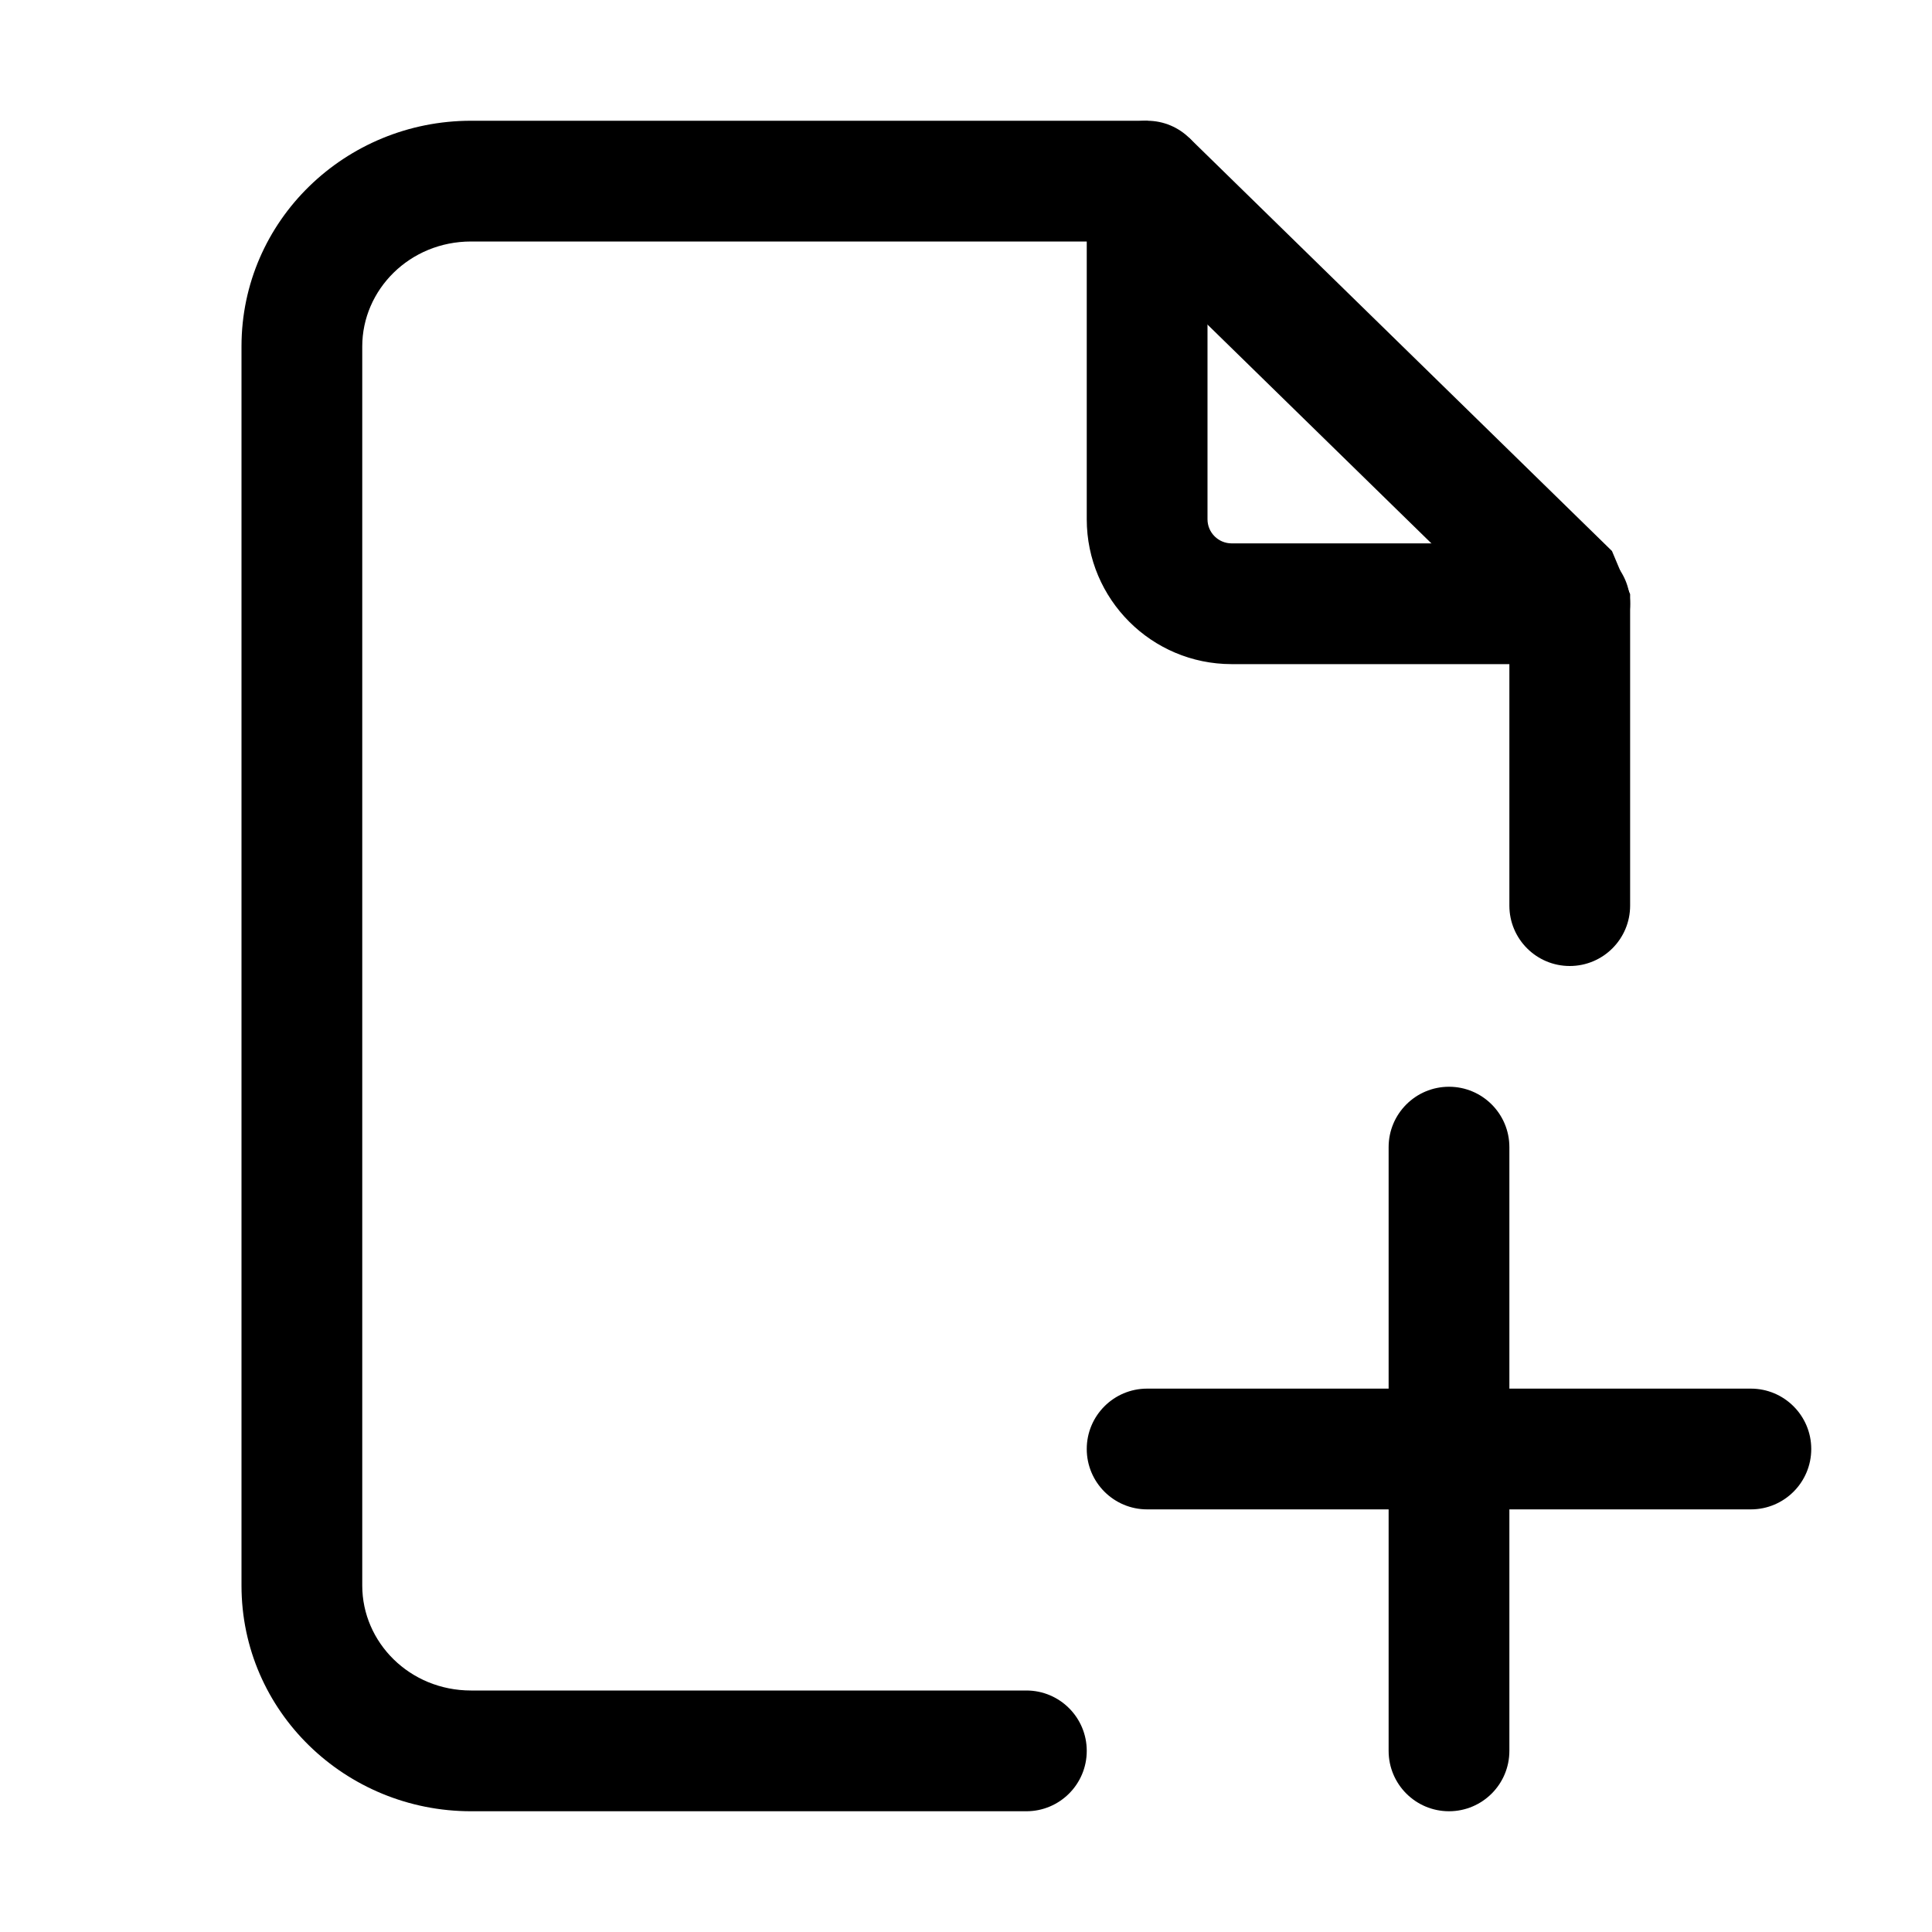
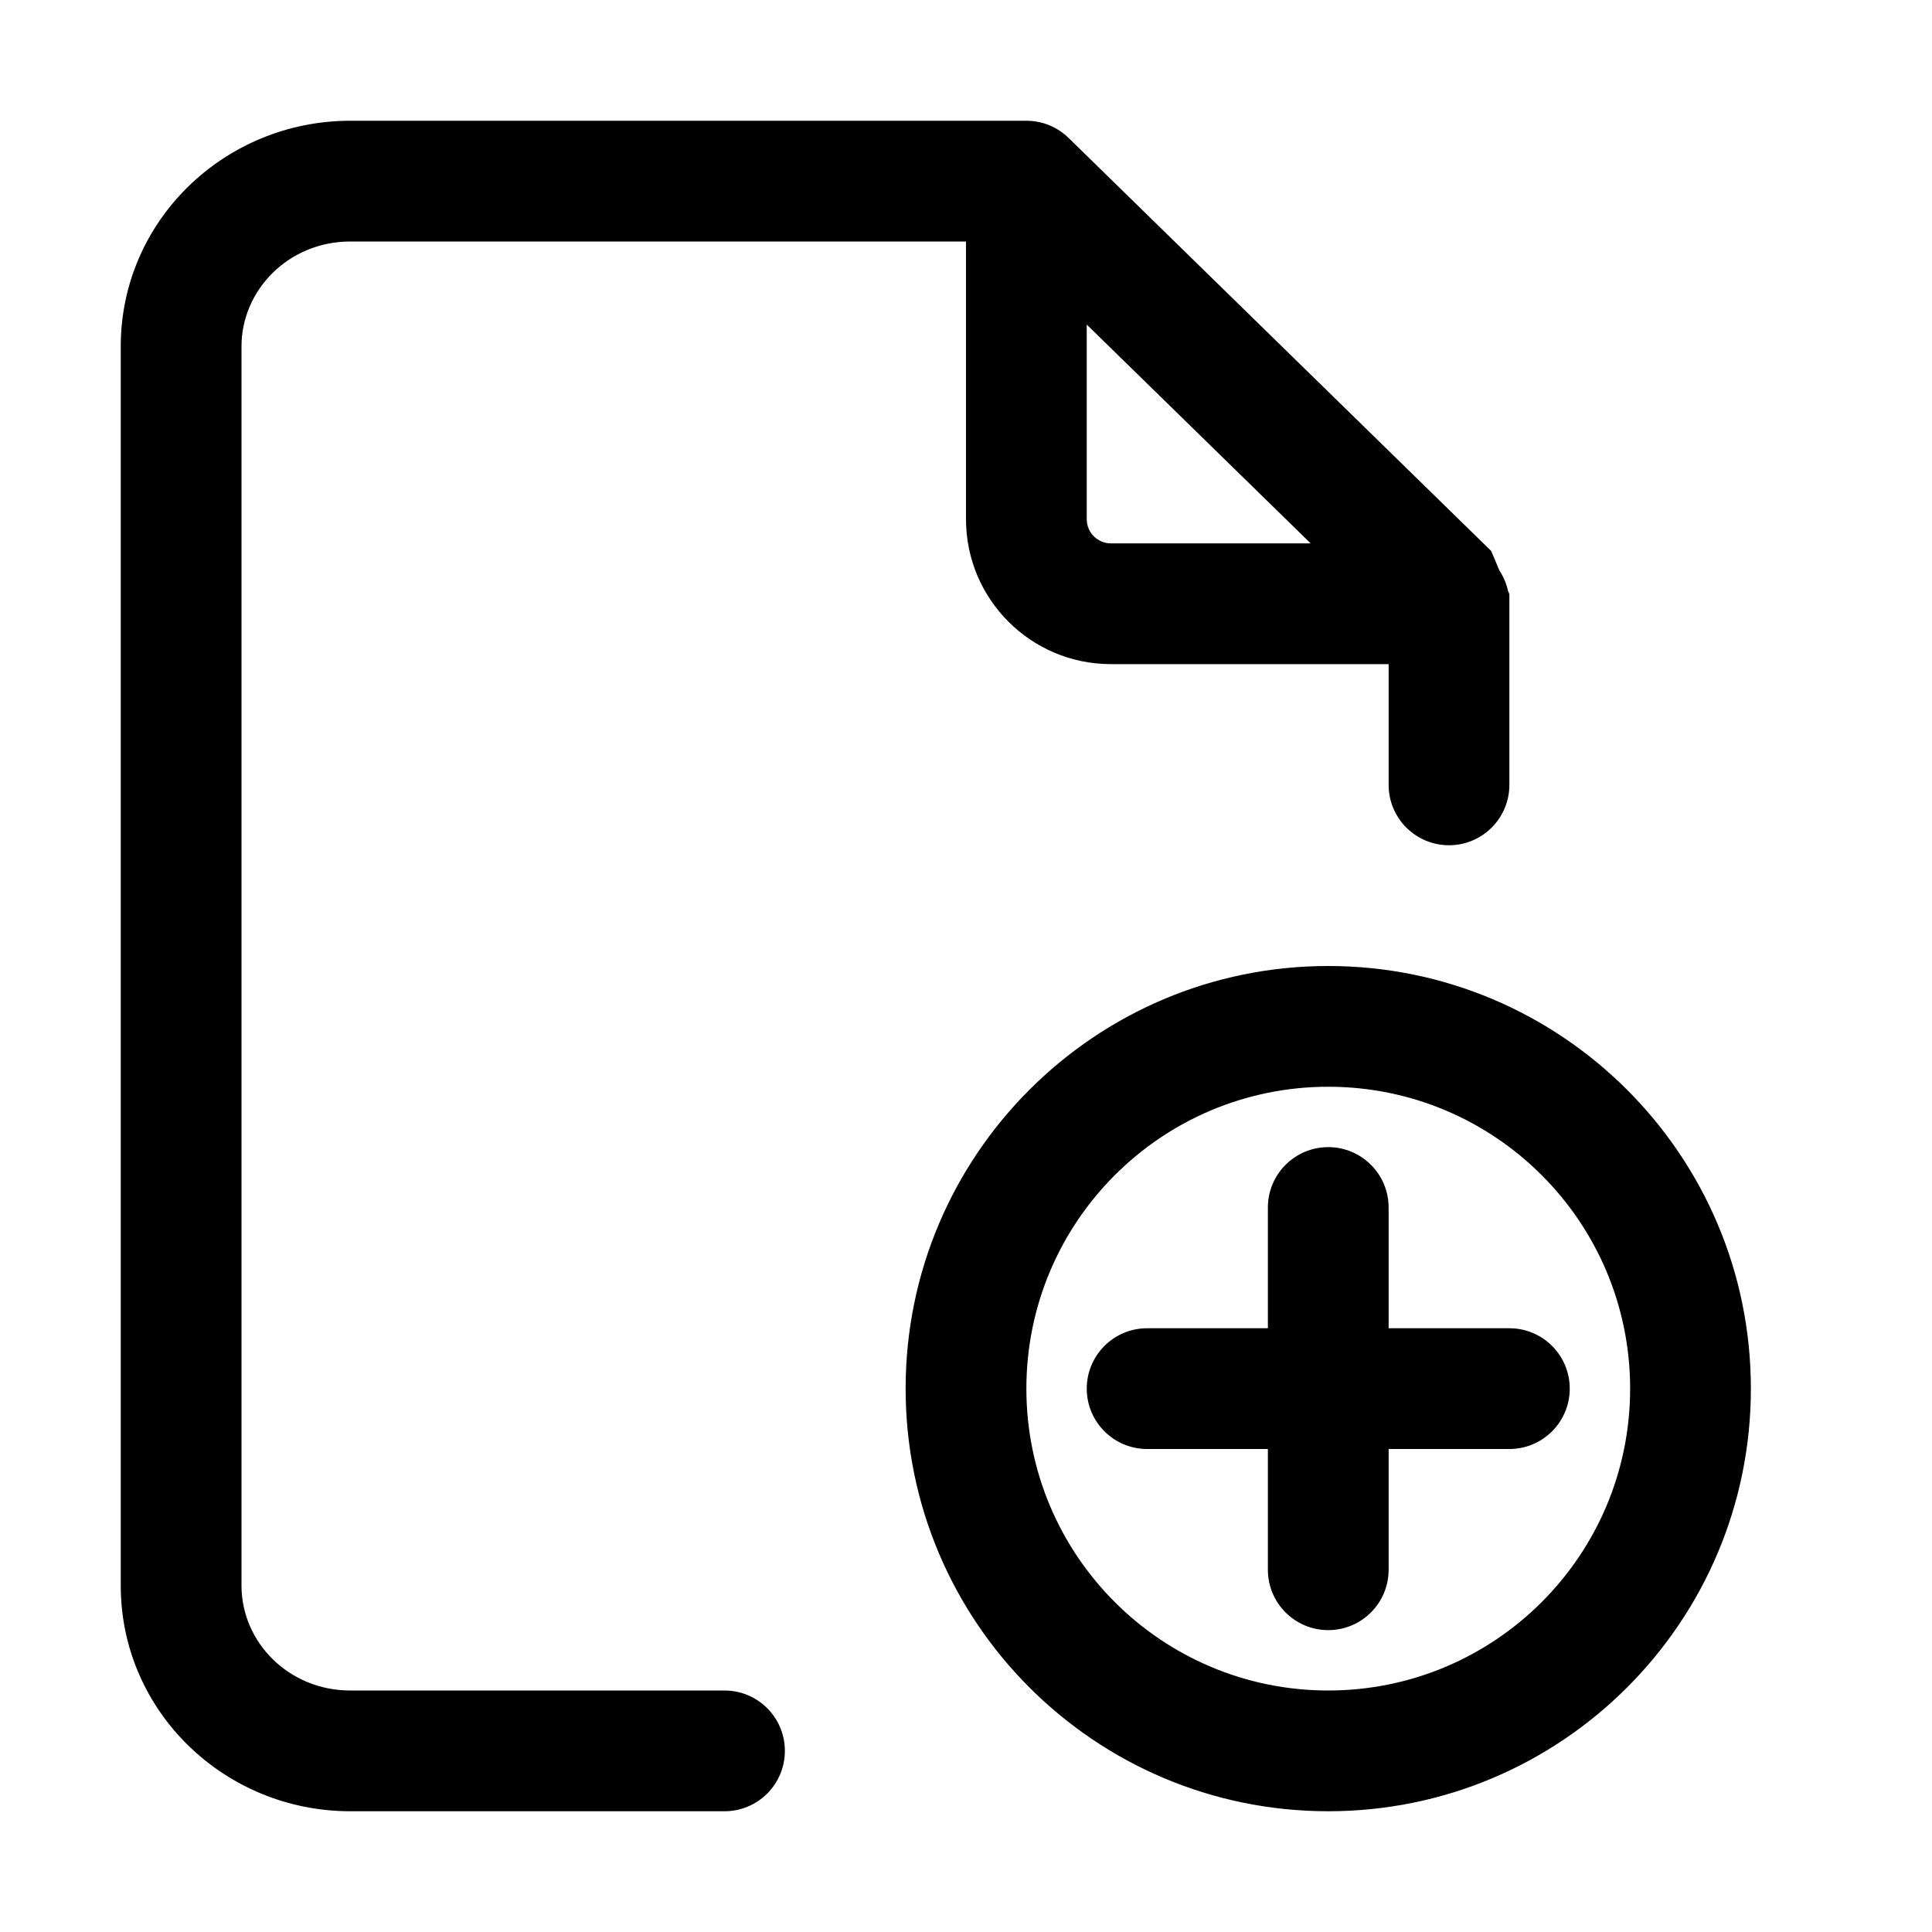
<svg xmlns="http://www.w3.org/2000/svg" width="20" height="20" fill="currentColor" viewBox="0 0 20 20">
-   <path fill-rule="evenodd" d="M2.5 3.586c0-1.304 1.077-2.336 2.376-2.336h6.999l.437.178 4.375 4.276.188.447v3.224a.625.625 0 1 1-1.25 0V6.414L11.62 2.5H4.876C4.24 2.5 3.75 3 3.75 3.586v12.828c0 .587.49 1.086 1.126 1.086h5.749a.625.625 0 1 1 0 1.25H4.876c-1.299 0-2.376-1.032-2.376-2.336V3.586Z" clip-rule="evenodd" />
-   <path fill-rule="evenodd" d="M11.875 1.25c.345 0 .625.28.625.625v3.501a.25.25 0 0 0 .249.249h3.501a.625.625 0 1 1 0 1.25h-3.501a1.5 1.5 0 0 1-1.499-1.499V1.875c0-.345.28-.625.625-.625Zm3.125 10c.345 0 .625.28.625.625v6.25a.625.625 0 1 1-1.25 0v-6.25c0-.345.28-.625.625-.625Z" clip-rule="evenodd" />
-   <path fill-rule="evenodd" d="M18.75 15c0 .345-.28.625-.625.625h-6.25a.625.625 0 1 1 0-1.25h6.25c.345 0 .625.28.625.625Z" clip-rule="evenodd" />
+   <path fill-rule="evenodd" d="M1.25 3.586c0-1.304 1.077-2.336 2.376-2.336h6.999c.17 0 .325.068.438.179l4.374 4.275.085.202a.621.621 0 0 1 .089.211l.014.034v1.974a.625.625 0 1 1-1.25 0v-1.25h-2.876A1.5 1.5 0 0 1 10 5.376V2.5H3.626C2.99 2.5 2.5 3 2.5 3.586v12.828c0 .587.49 1.086 1.126 1.086H7.5a.625.625 0 1 1 0 1.25H3.626c-1.299 0-2.376-1.032-2.376-2.336V3.586Zm10-.226v2.016a.25.25 0 0 0 .249.249h2.069L11.25 3.36Zm2.5 6.64a4.375 4.375 0 1 0 0 8.75 4.375 4.375 0 0 0 0-8.75Zm-3.125 4.375a3.125 3.125 0 1 1 6.25 0 3.125 3.125 0 0 1-6.25 0Zm3.125-2.5c.345 0 .625.28.625.625v1.25h1.25a.625.625 0 1 1 0 1.25h-1.25v1.25a.625.625 0 1 1-1.25 0V15h-1.25a.625.625 0 1 1 0-1.25h1.25V12.5c0-.345.28-.625.625-.625Z" clip-rule="evenodd" />
</svg>
